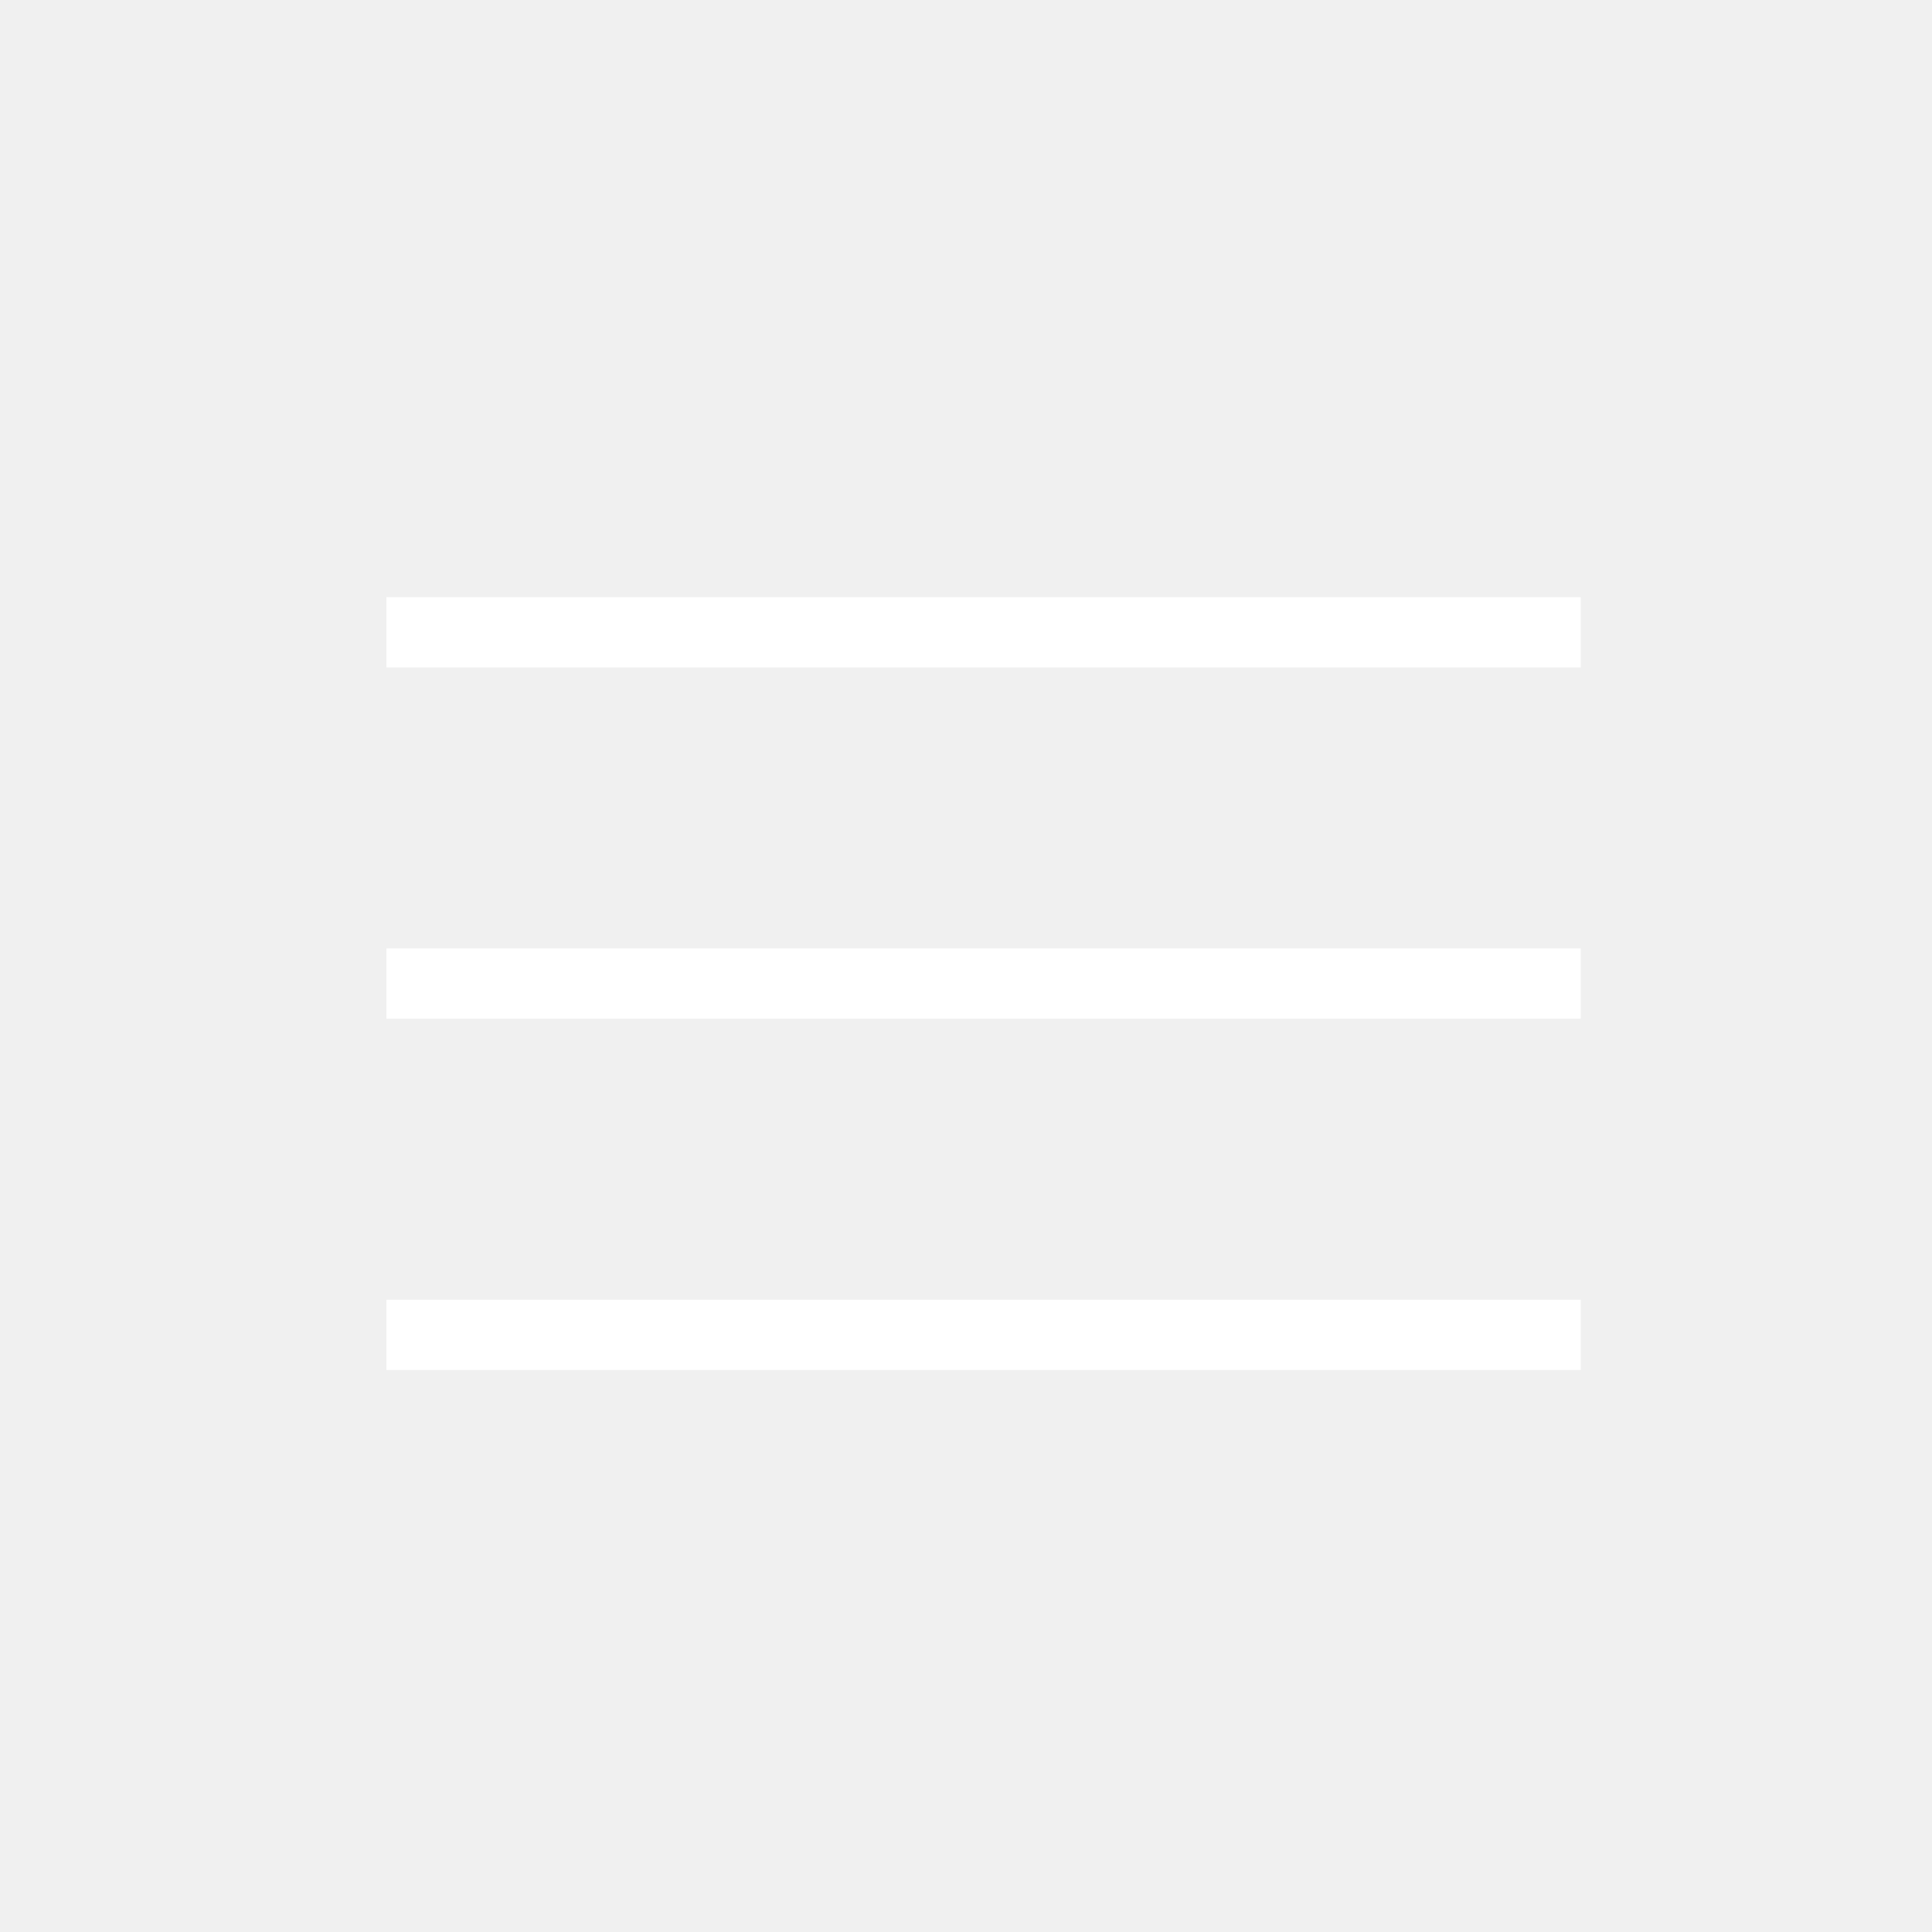
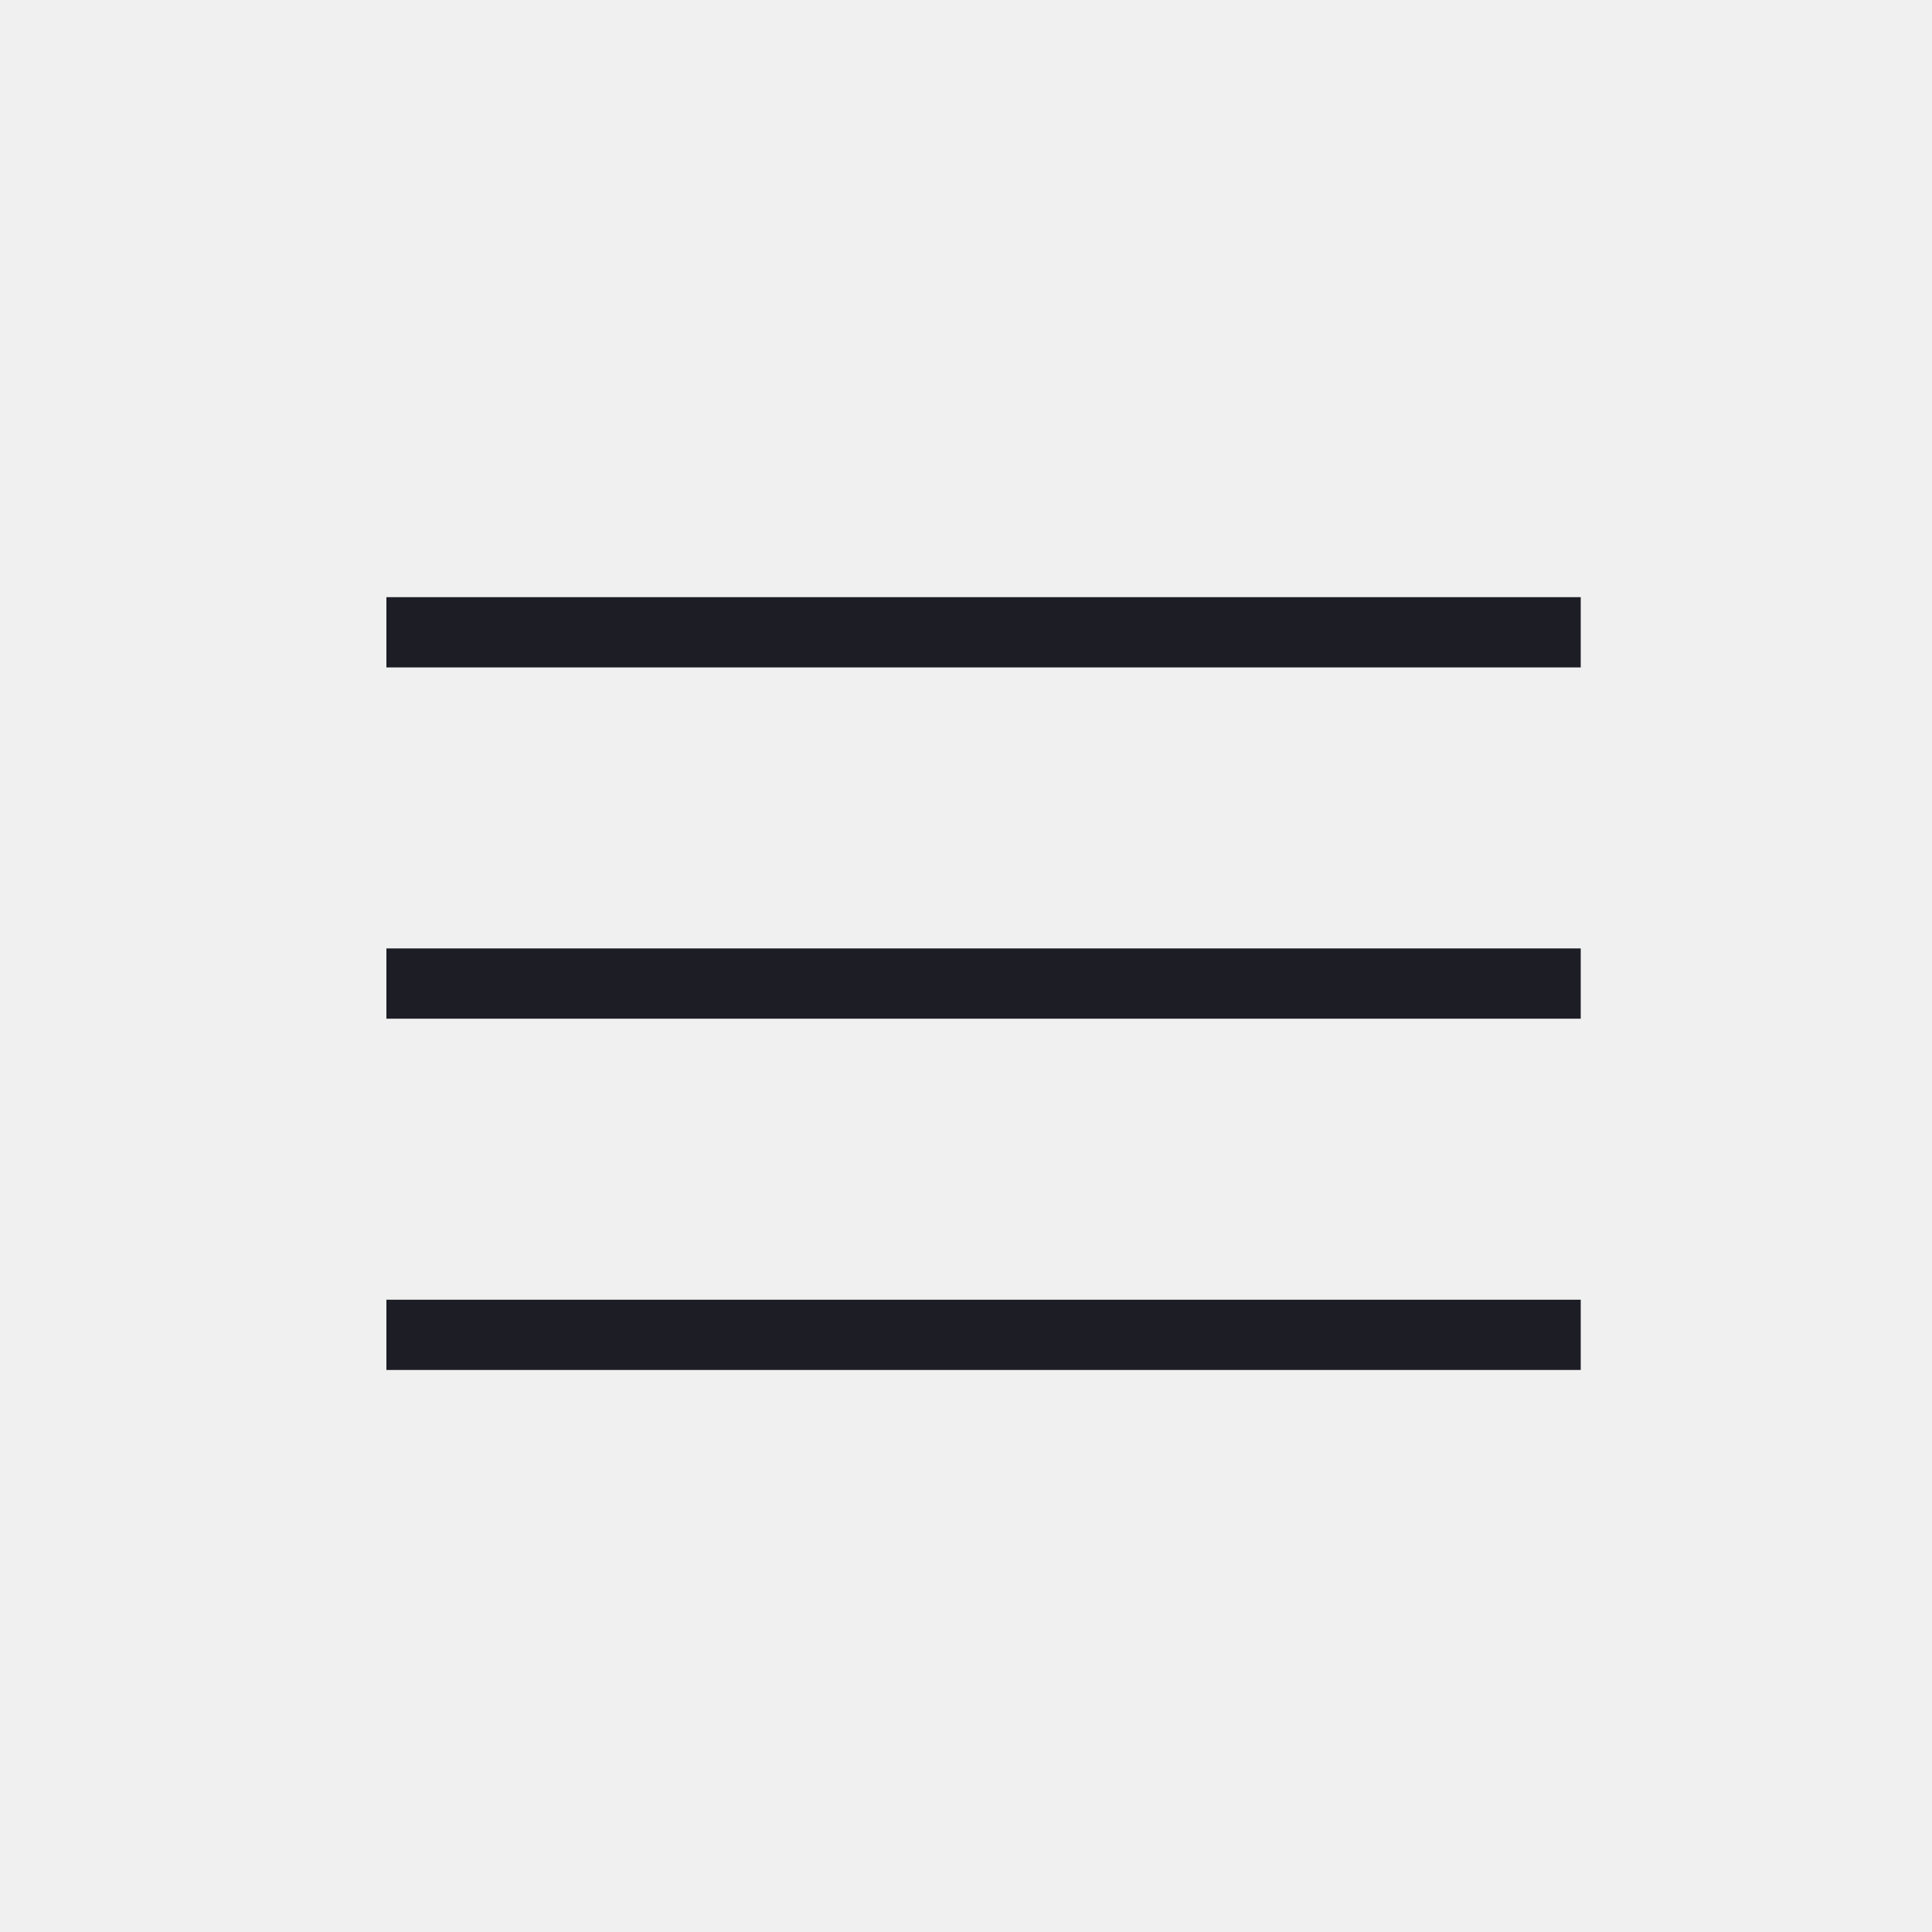
- <svg xmlns="http://www.w3.org/2000/svg" width="55" height="55" viewBox="0 0 55 55">
+ <svg xmlns="http://www.w3.org/2000/svg" version="1.1" viewBox="0 0 55 55">
  <defs>
-     <clipPath id="a">
-       <rect width="55" height="55" transform="translate(524 61)" fill="none" stroke="#707070" stroke-width="1" />
+     <style>
+       .cls-1, .cls-2 {
+         fill: none;
+       }
+ 
+       .cls-2 {
+         stroke: #1c1d25;
+         stroke-width: 2px;
+       }
+ 
+       .cls-3 {
+         clip-path: url(#clippath);
+       }
+     </style>
+     <clipPath id="clippath">
+       <rect class="cls-1" width="55" height="55" />
    </clipPath>
  </defs>
-   <g transform="translate(-524 -61)" clip-path="url(#a)">
-     <g transform="translate(-953 -110.5)">
-       <line x2="34" transform="translate(1488 189.5)" fill="none" stroke="#fff" stroke-width="2" />
-       <line x2="34" transform="translate(1488 199.5)" fill="none" stroke="#fff" stroke-width="2" />
-       <line x2="34" transform="translate(1488 209.5)" fill="none" stroke="#fff" stroke-width="2" />
+   <g>
+     <g id="Layer_1">
+       <g class="cls-3">
+         <g>
+           <line class="cls-2" x1="11" y1="18" x2="45" y2="18" />
+           <line class="cls-2" x1="11" y1="28" x2="45" y2="28" />
+           <line class="cls-2" x1="11" y1="38" x2="45" y2="38" />
+         </g>
+       </g>
    </g>
  </g>
</svg>
